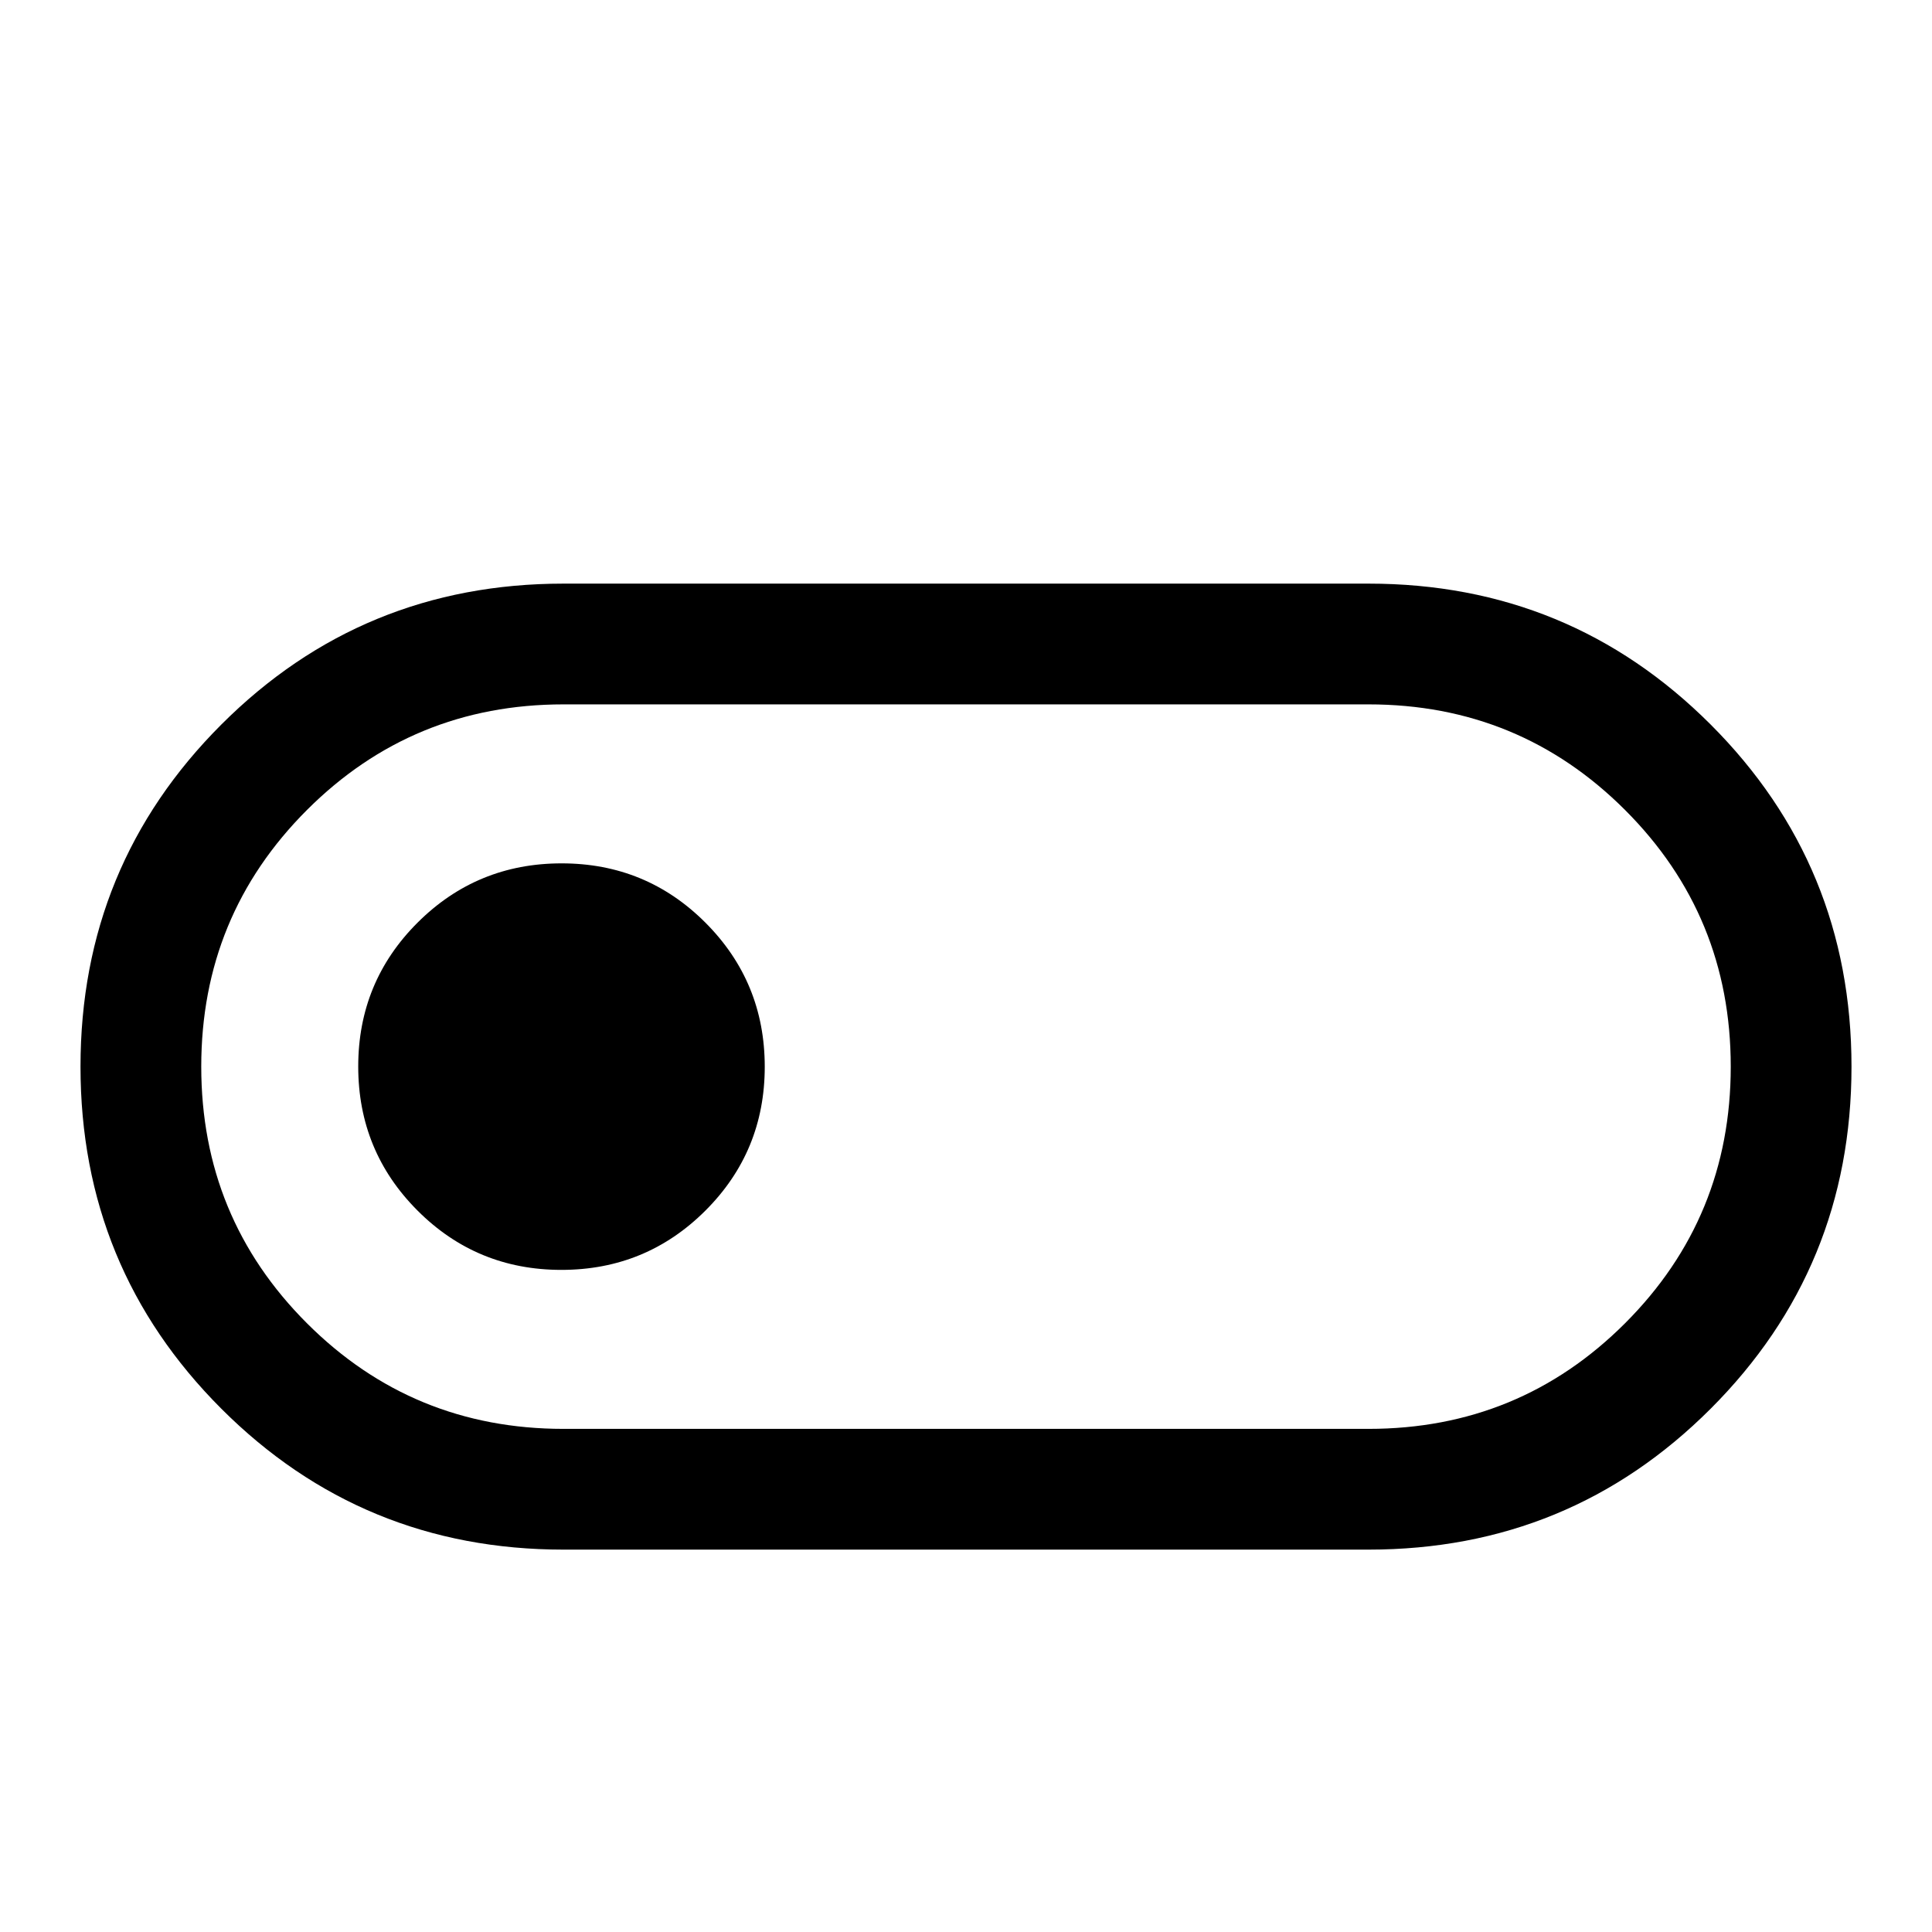
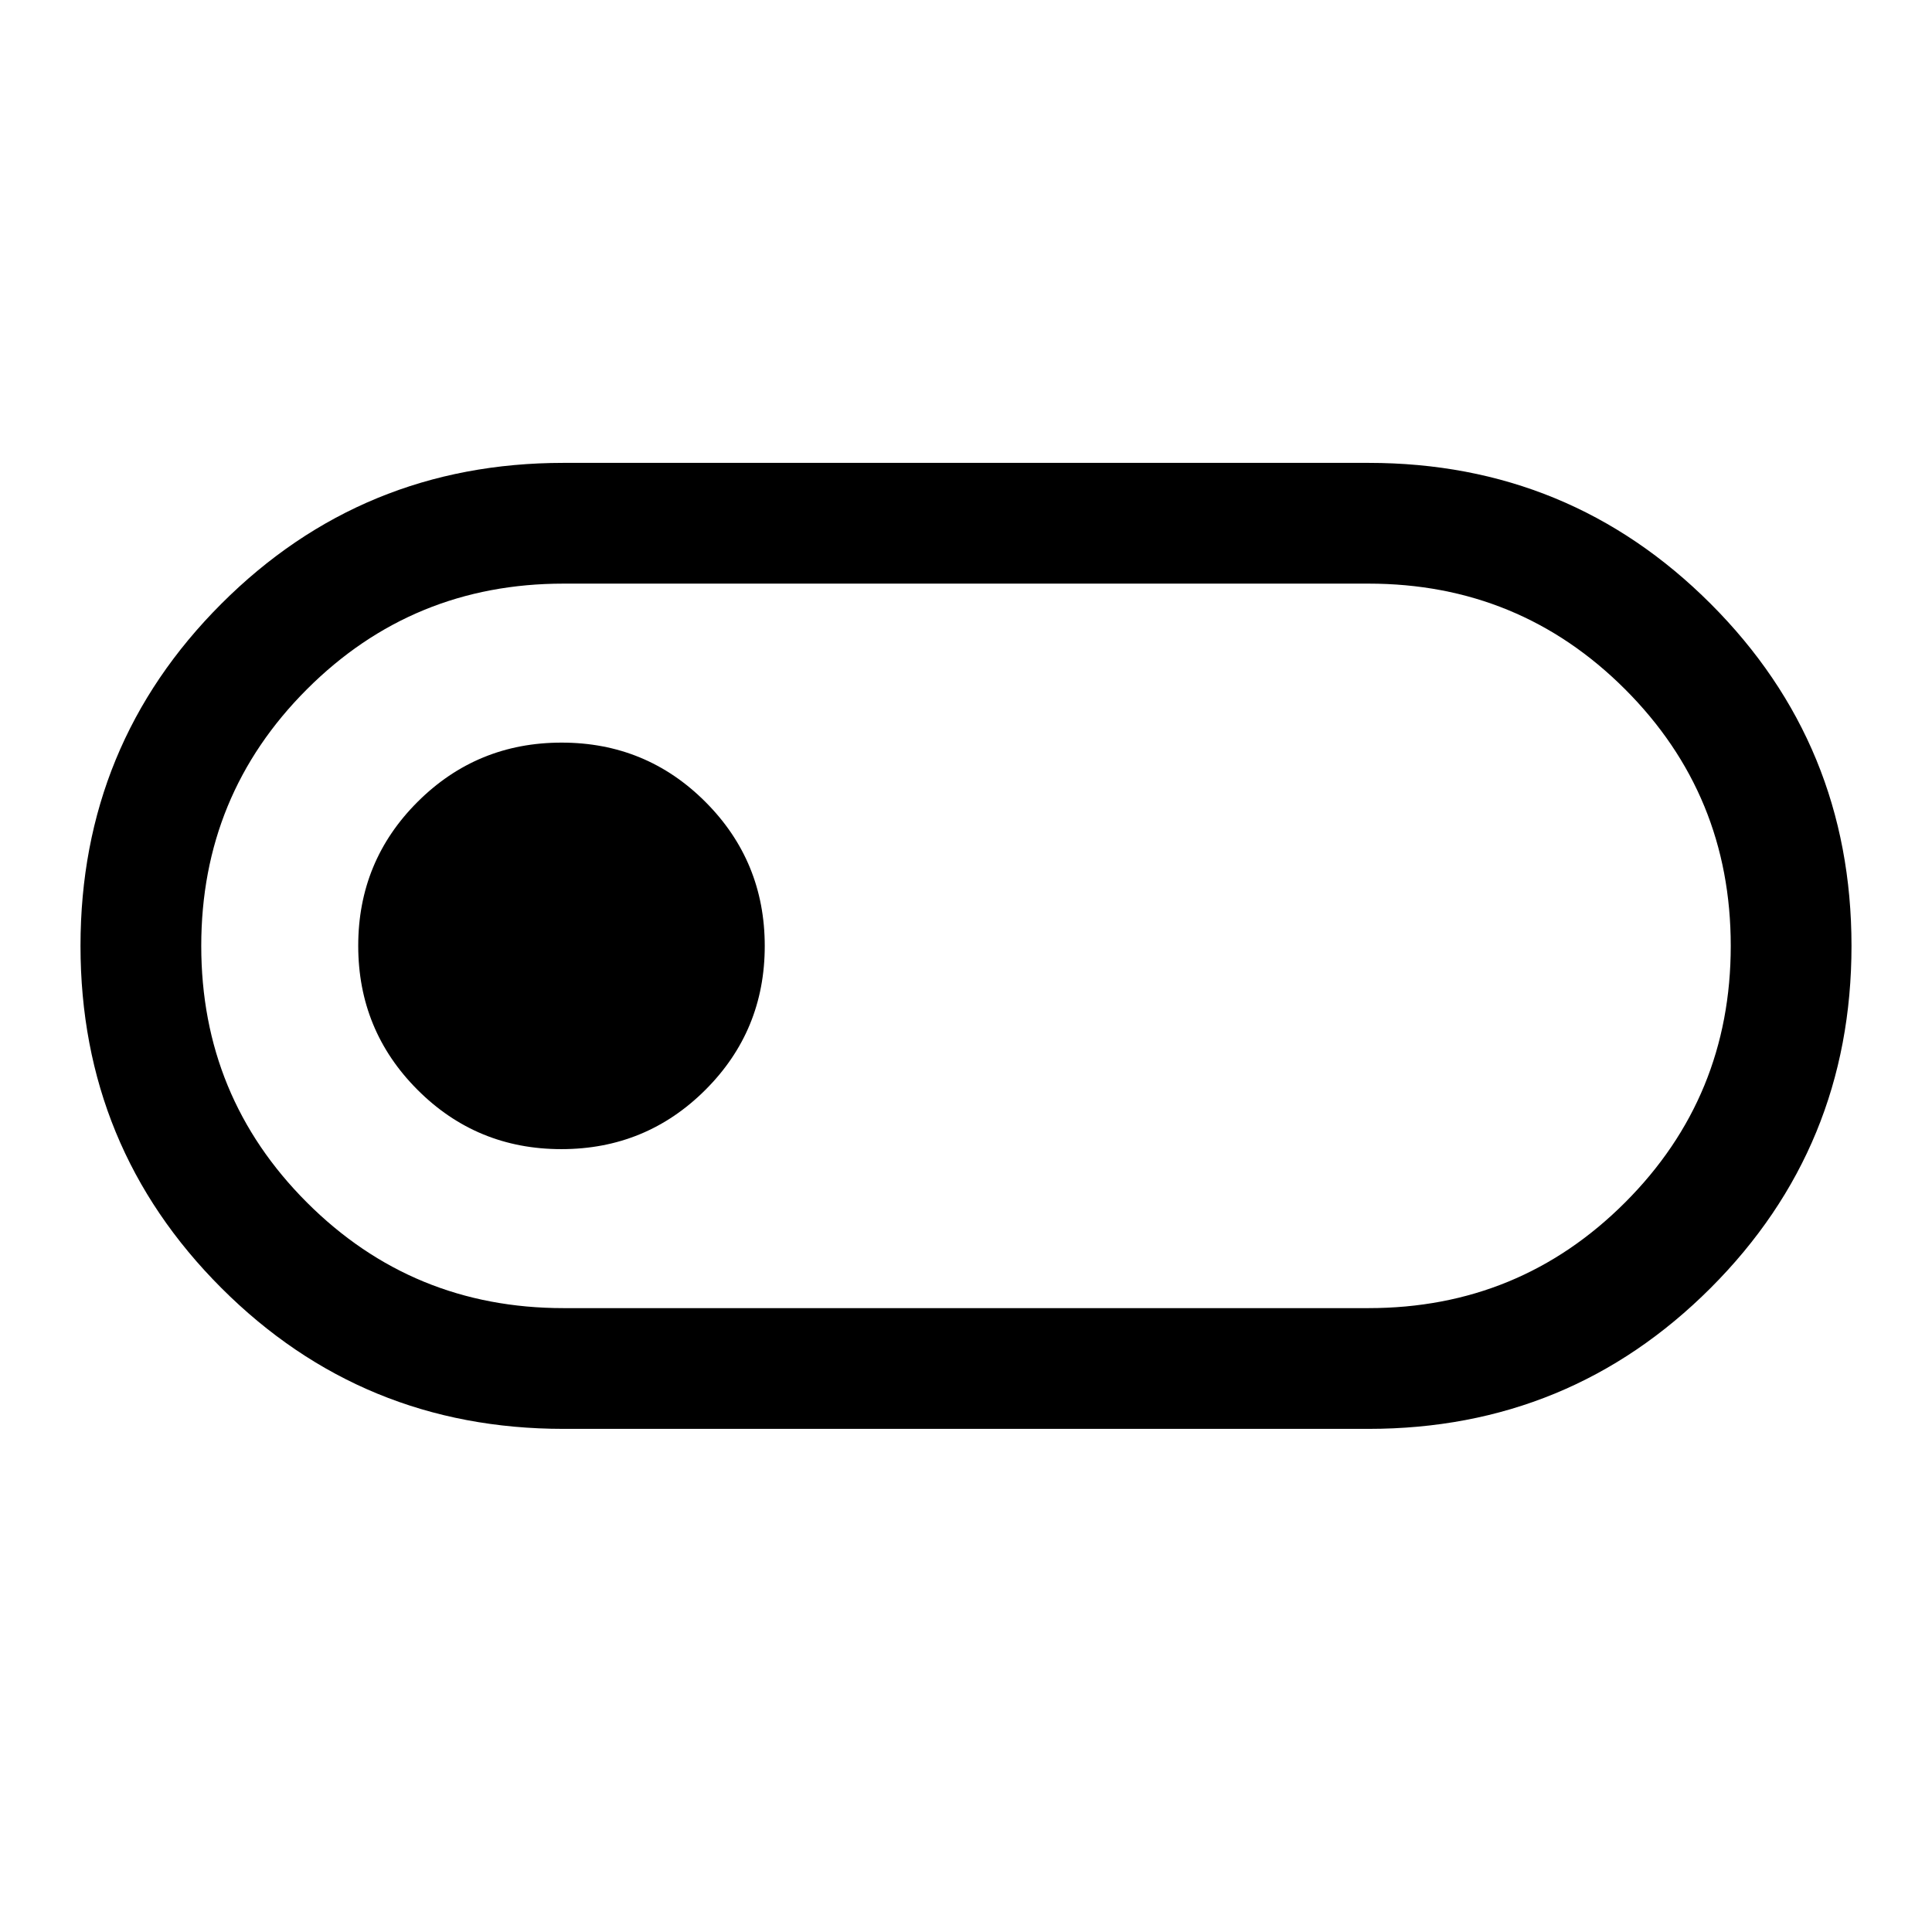
- <svg xmlns="http://www.w3.org/2000/svg" width="48" height="48" viewBox="0 -840 960 620">
+ <svg xmlns="http://www.w3.org/2000/svg" width="48" height="48" viewBox="0 -780 960 620">
  <path d="M280-240q-100 0-170-70T40-480q0-100 70-170t170-70h400q100 0 170 70t70 170q0 100-70 170t-170 70H280Zm0-60h400q75 0 127.5-52.5T860-480q0-75-52.5-127.5T680-660H280q-75 0-127.5 52.5T100-480q0 75 52.5 127.5T280-300Zm-1.059-79Q321-379 350.5-408.441t29.5-71.5Q380-522 350.559-551.5t-71.5-29.5Q237-581 207.5-551.559t-29.5 71.5Q178-438 207.441-408.5t71.5 29.5ZM480-480Z" />
</svg>
